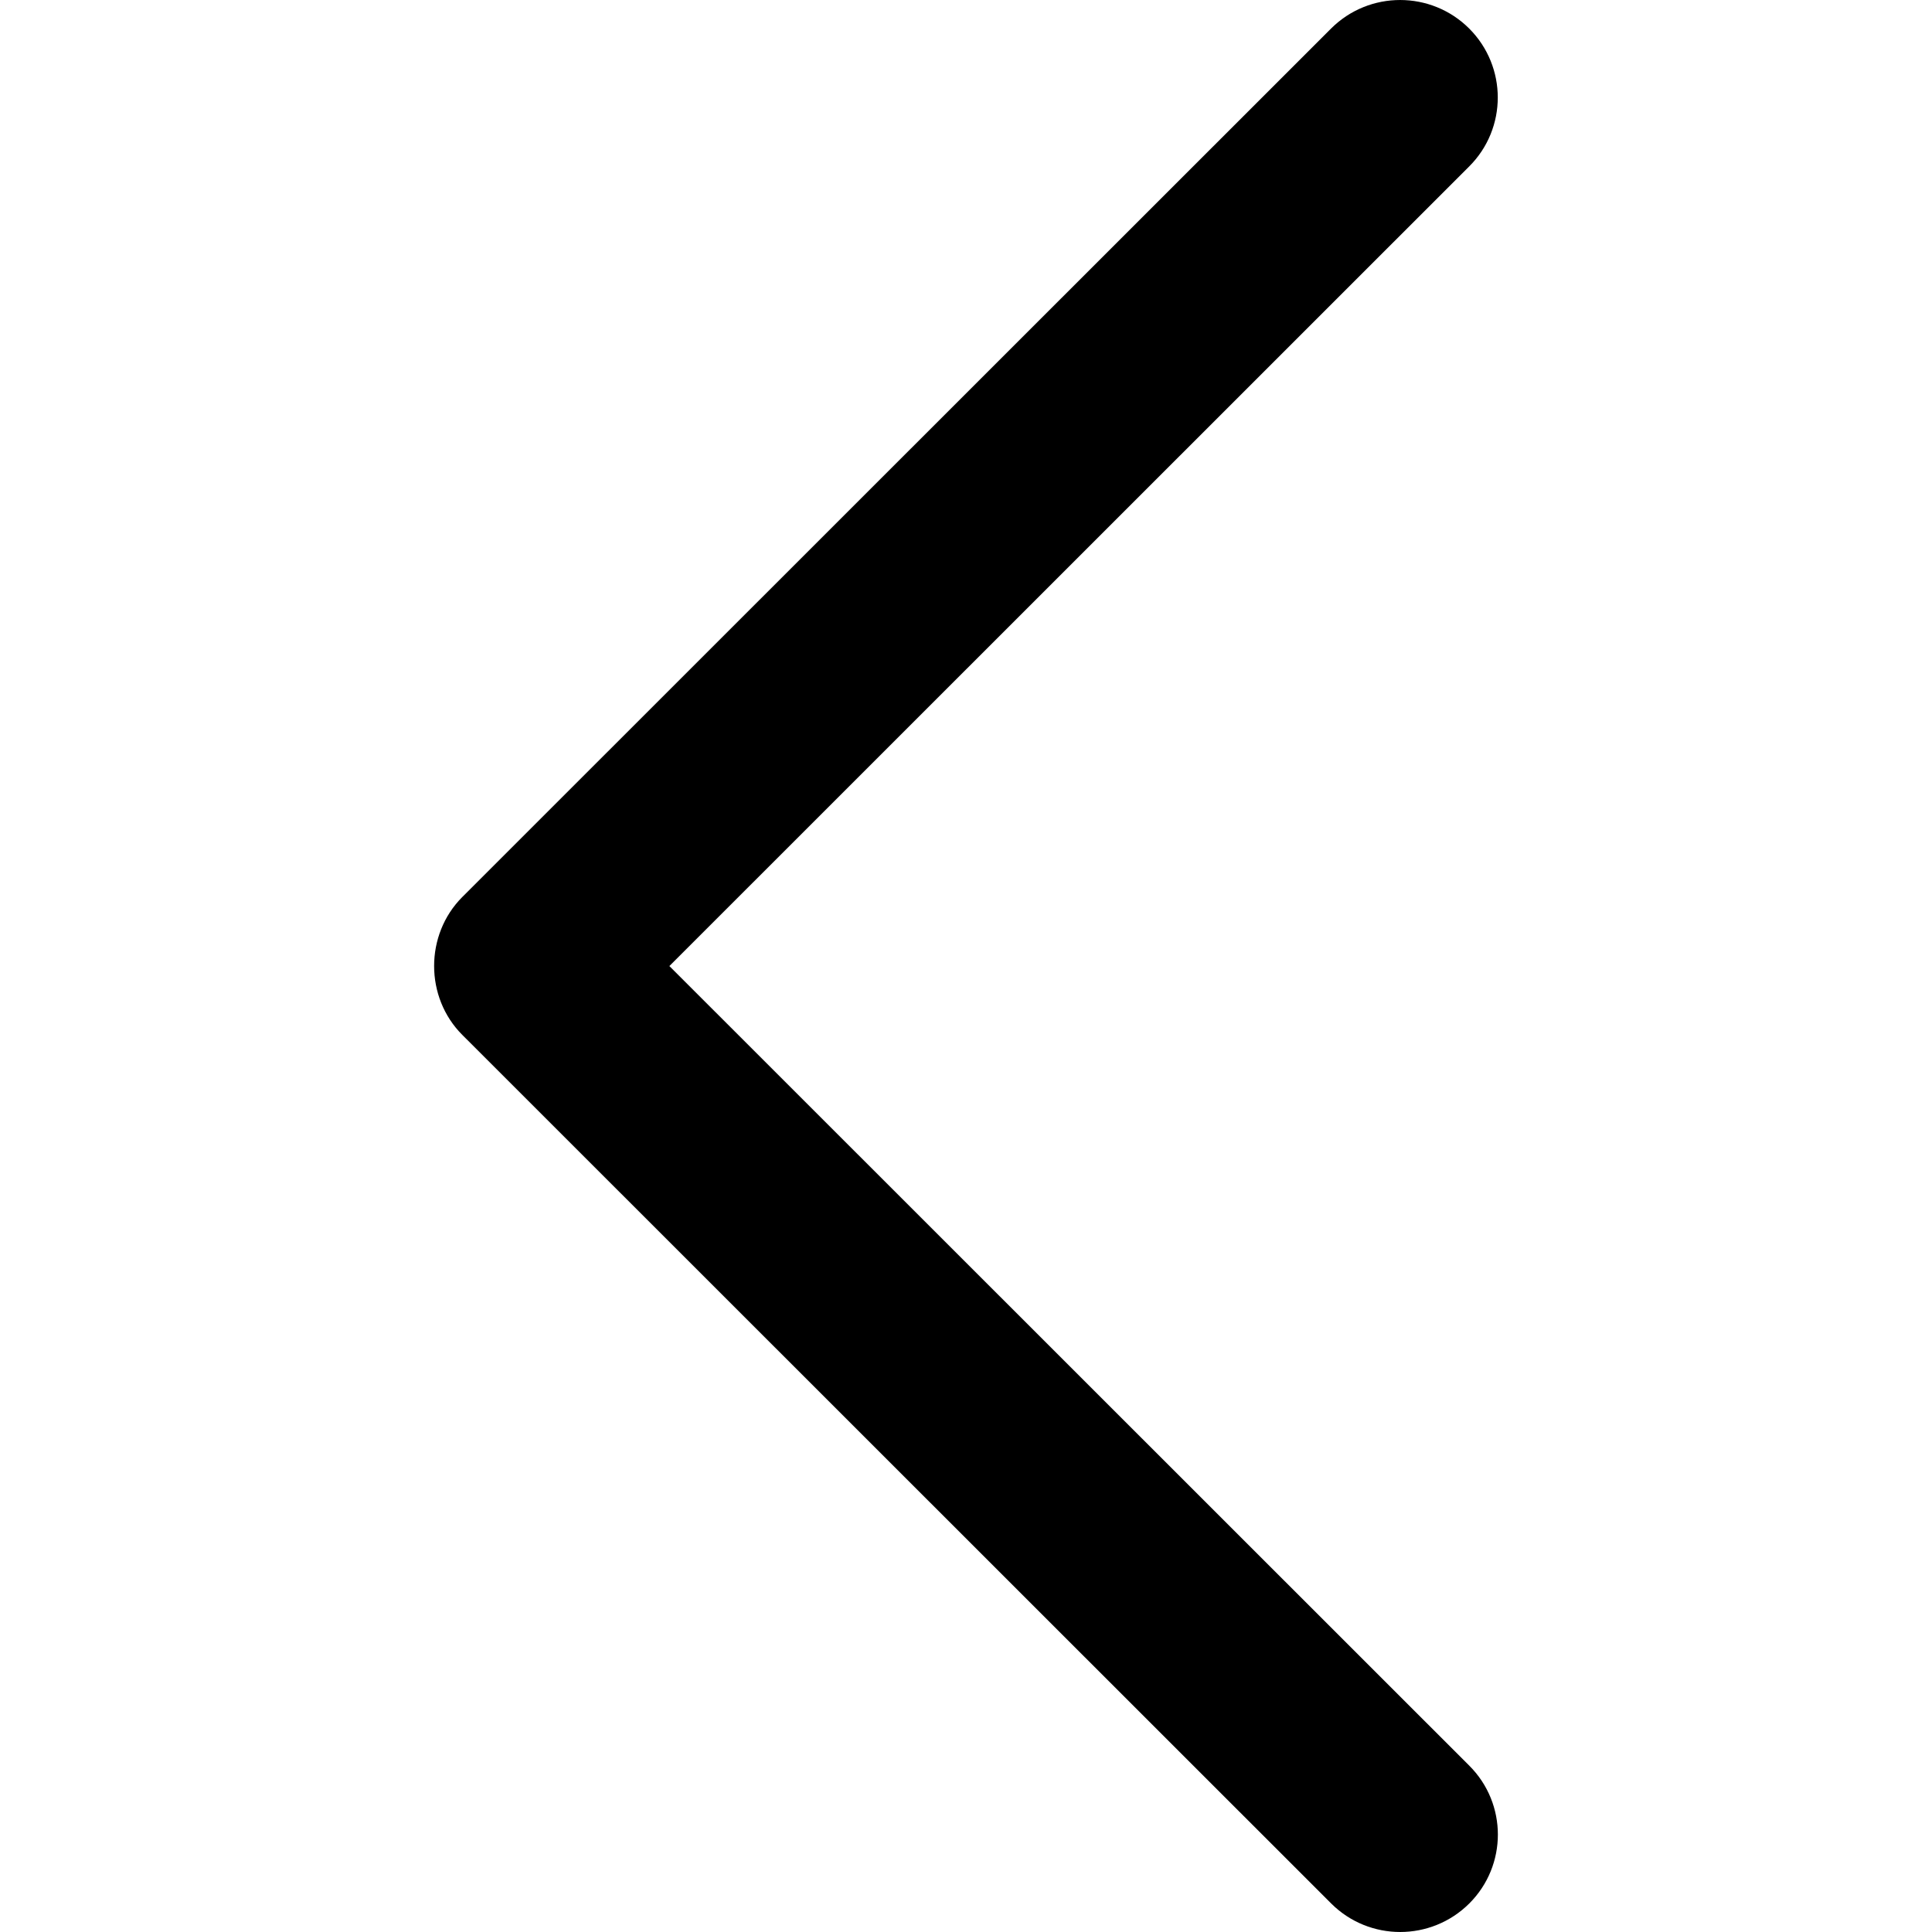
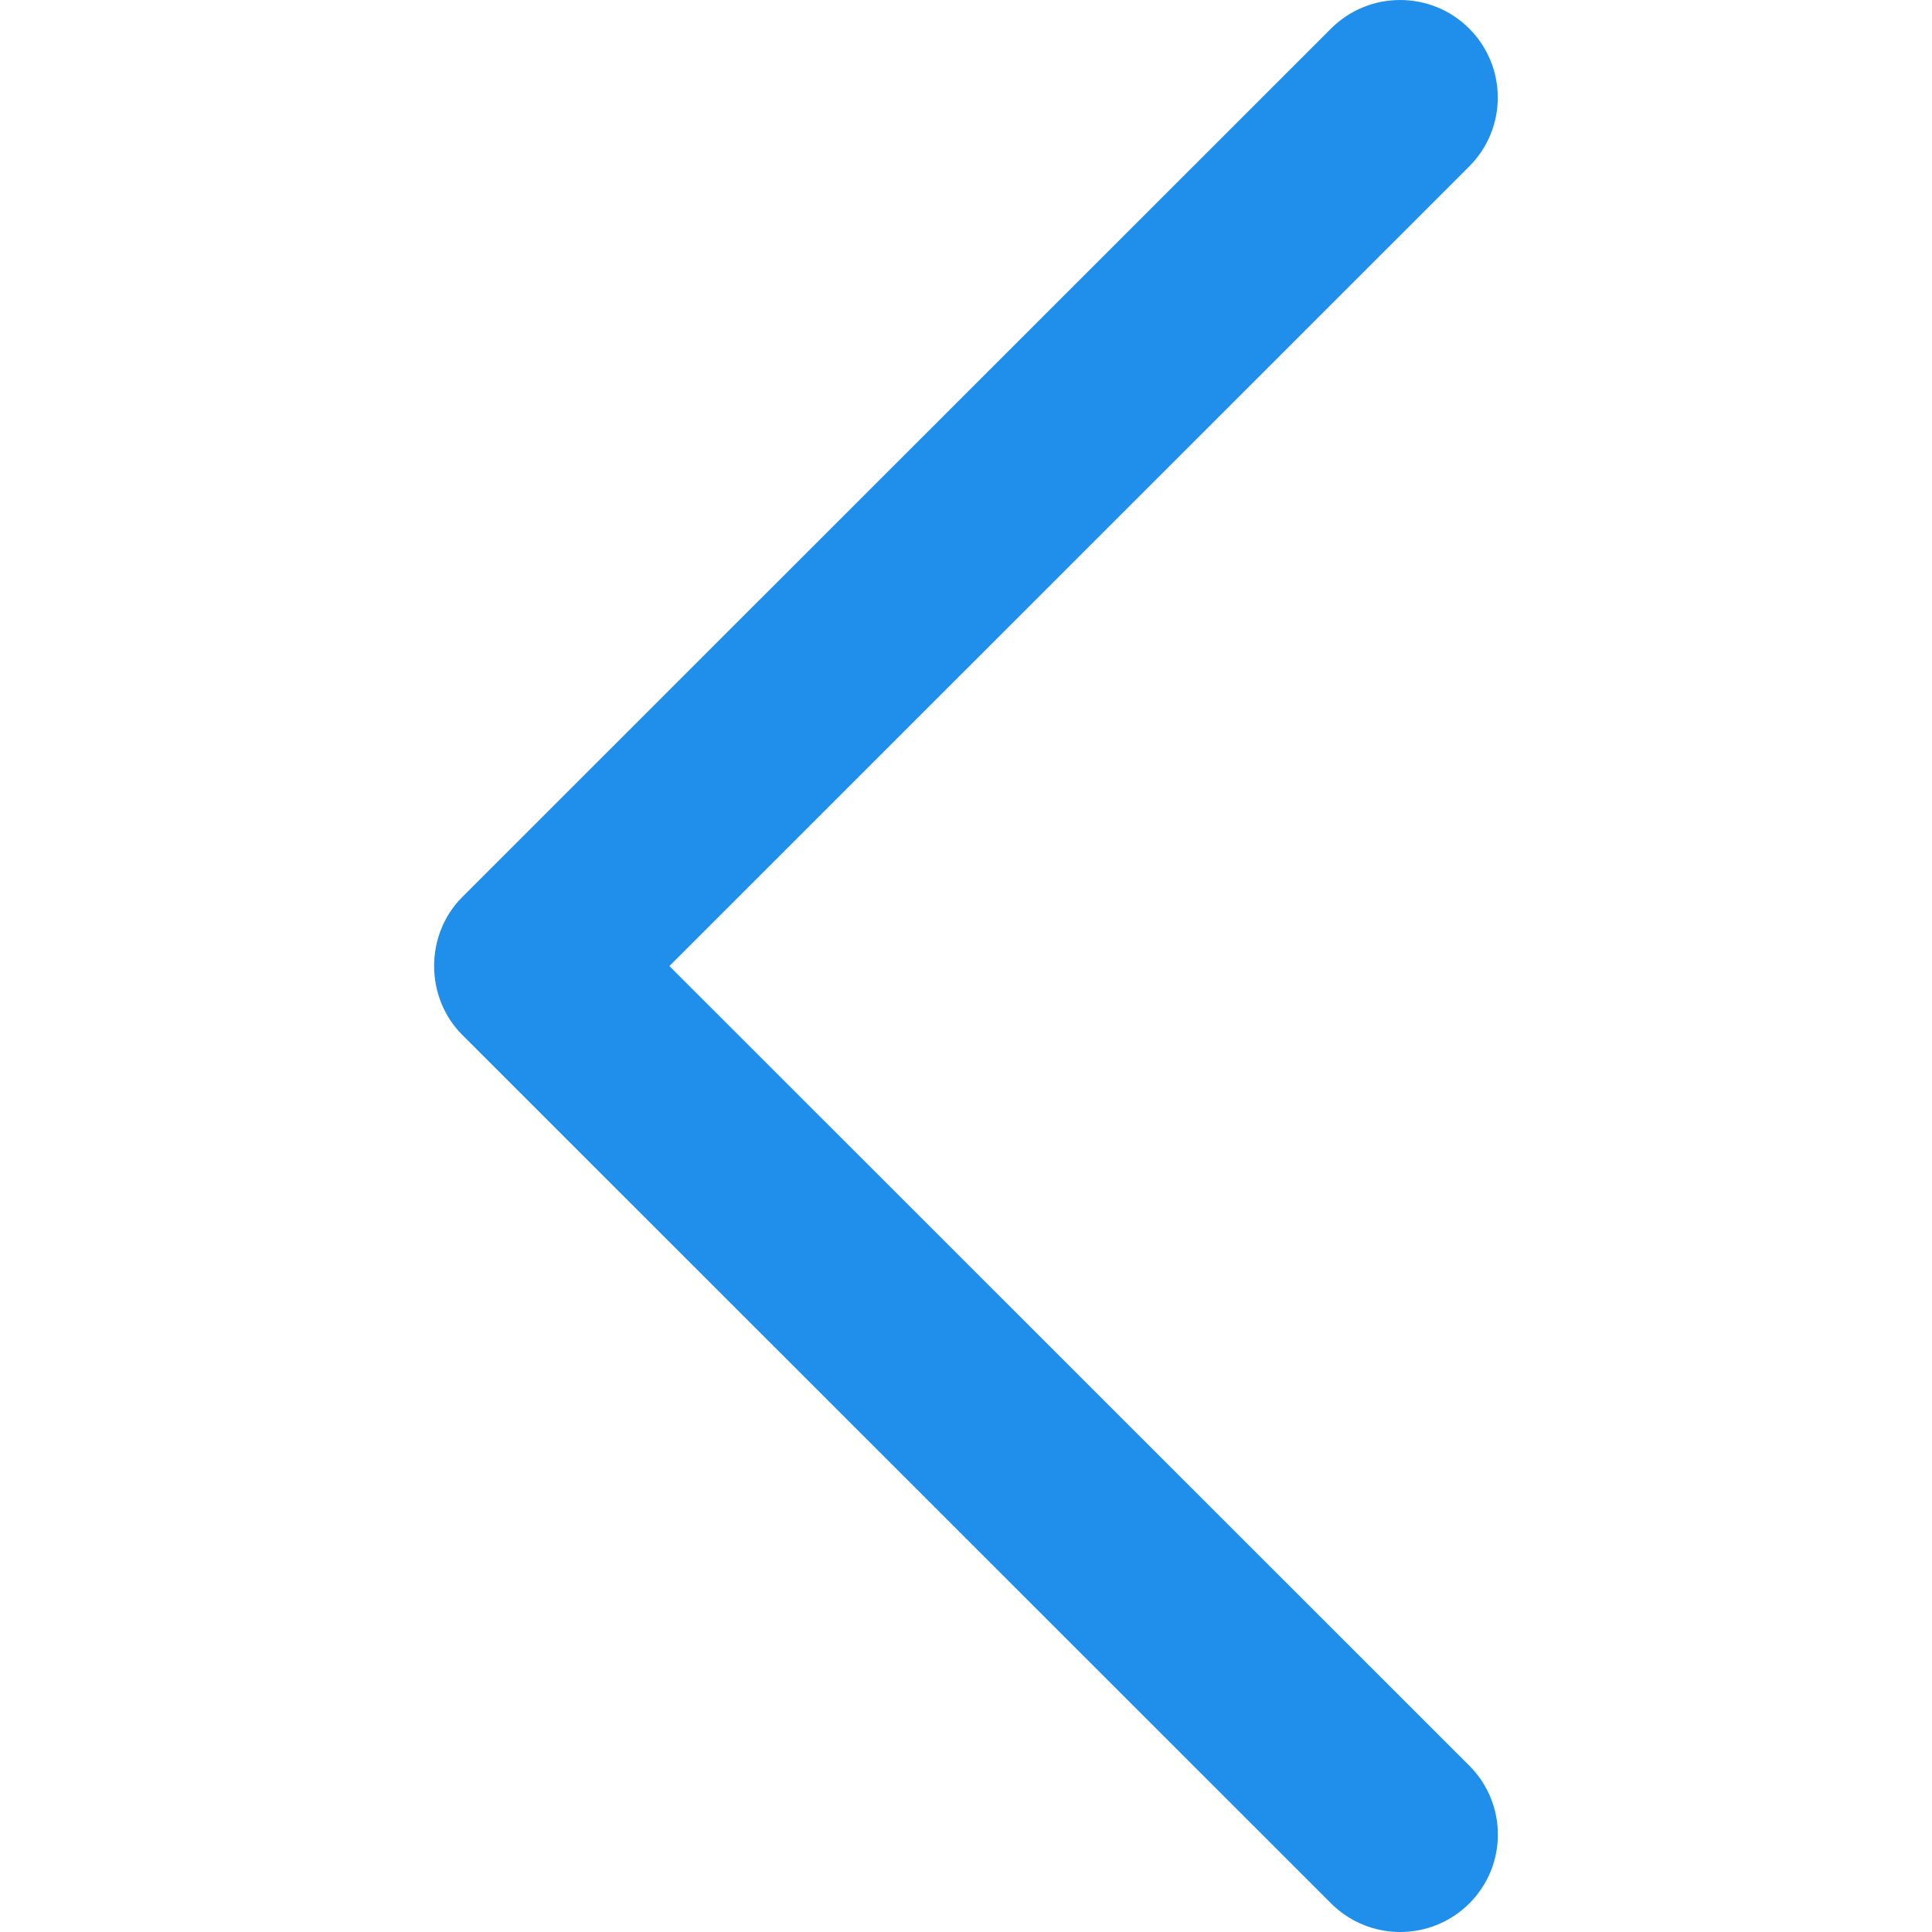
<svg xmlns="http://www.w3.org/2000/svg" version="1.1" id="Capa_1" x="0px" y="0px" viewBox="0 0 240.823 240.823" style="enable-background:new 0 0 240.823 240.823;" xml:space="preserve">
  <g>
-     <path id="Chevron_Right" d="M57.633,129.007L165.93,237.268c4.752,4.74,12.451,4.74,17.215,0c4.752-4.74,4.752-12.439,0-17.179   l-99.707-99.671l99.695-99.671c4.752-4.74,4.752-12.439,0-17.191c-4.752-4.74-12.463-4.74-17.215,0L57.621,111.816   C52.942,116.507,52.942,124.327,57.633,129.007z" />
+     <path id="Chevron_Right" d="M57.633,129.007L165.93,237.268c4.752,4.74,12.451,4.74,17.215,0c4.752-4.74,4.752-12.439,0-17.179   l-99.707-99.671l99.695-99.671c4.752-4.74,4.752-12.439,0-17.191c-4.752-4.74-12.463-4.74-17.215,0L57.621,111.816   C52.942,116.507,52.942,124.327,57.633,129.007z" fill="#1f8feb" />
  </g>
</svg>
